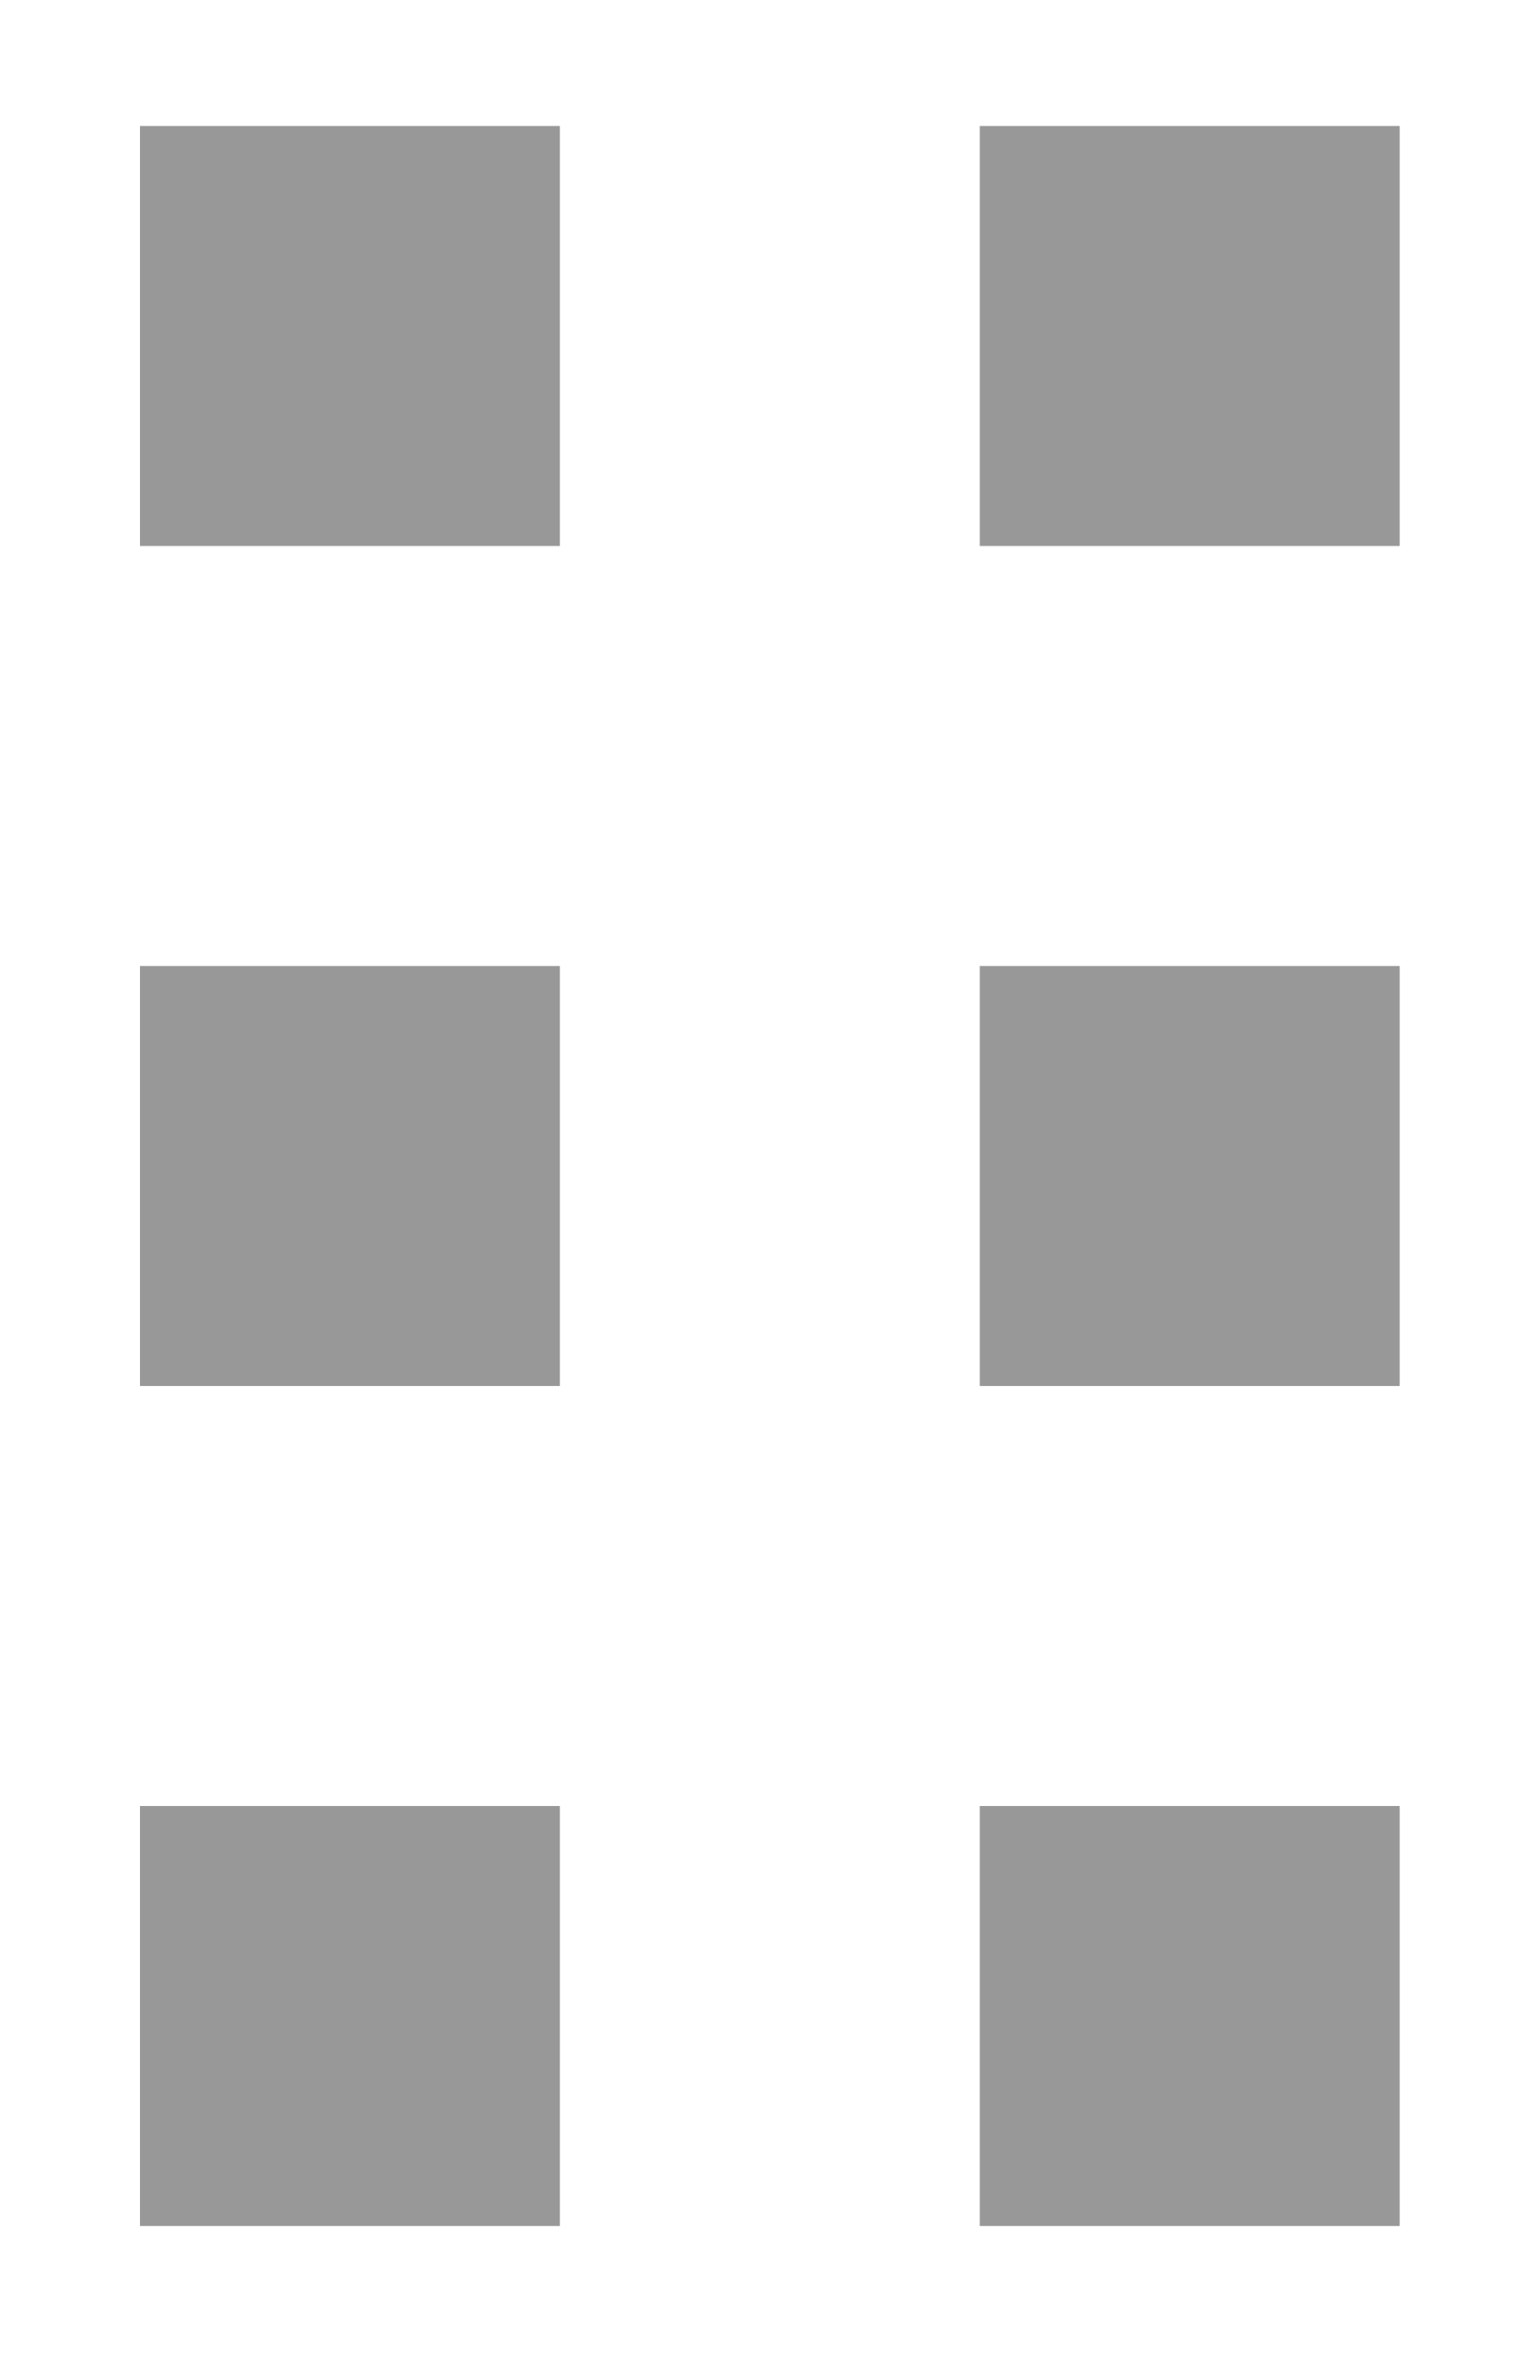
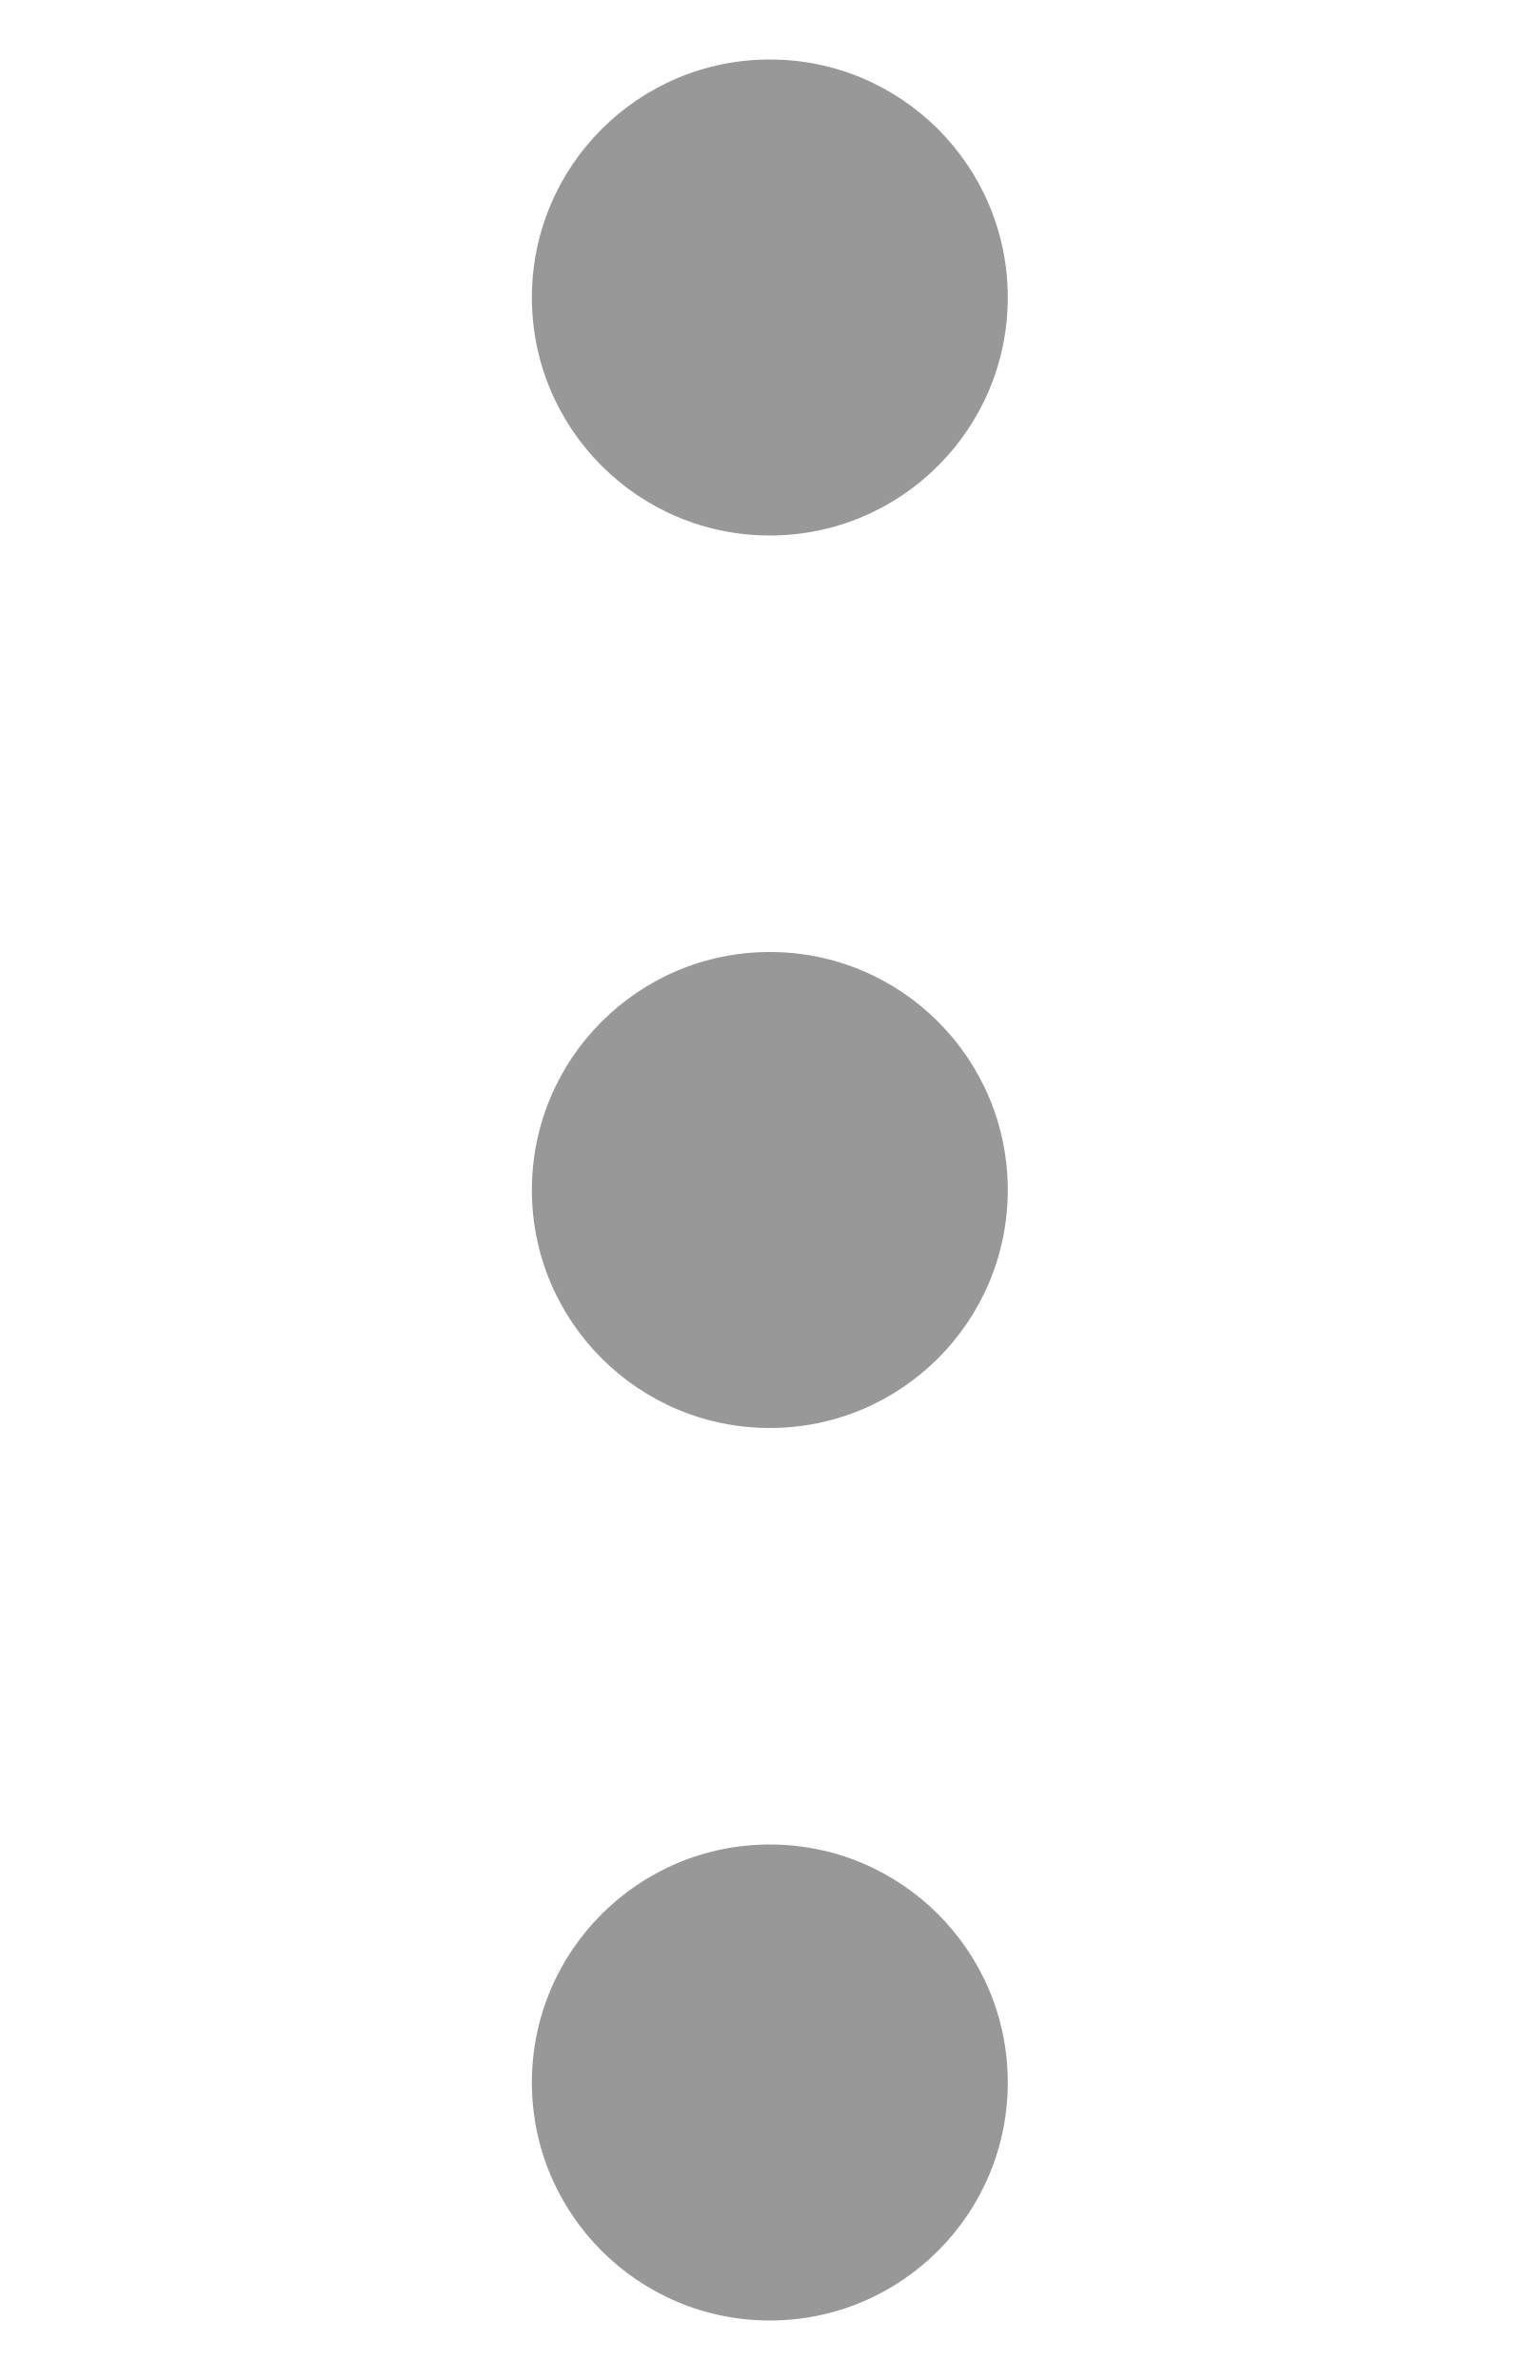
- <svg xmlns="http://www.w3.org/2000/svg" width="11" height="17" version="1.1" id="Layer_1" x="0px" y="0px" viewBox="0 0 11 17" enable-background="new 0 0 11 17" xml:space="preserve">
-   <rect x="1" y="6.9" fill="#989898" width="3" height="3" />
-   <rect x="1" y="12.9" fill="#989898" width="3" height="3" />
-   <rect x="7" y="6.9" fill="#989898" width="3" height="3" />
-   <rect x="1" y="0.9" fill="#989898" width="3" height="3" />
-   <rect x="7" y="0.9" fill="#989898" width="3" height="3" />
-   <rect x="7" y="12.9" fill="#989898" width="3" height="3" />
+ <svg xmlns="http://www.w3.org/2000/svg" width="11" height="17" version="1.1" id="Layer_1" x="0px" y="0px" viewBox="0 0 5 20" enable-background="new 0 0 5 20" xml:space="preserve">
+   <circle cx="2.5" cy="2.5" fill="#989898" r="2" />
+   <circle cx="2.5" cy="10" fill="#989898" r="2" />
+   <circle cx="2.5" cy="17.5" fill="#989898" r="2" />
</svg>
